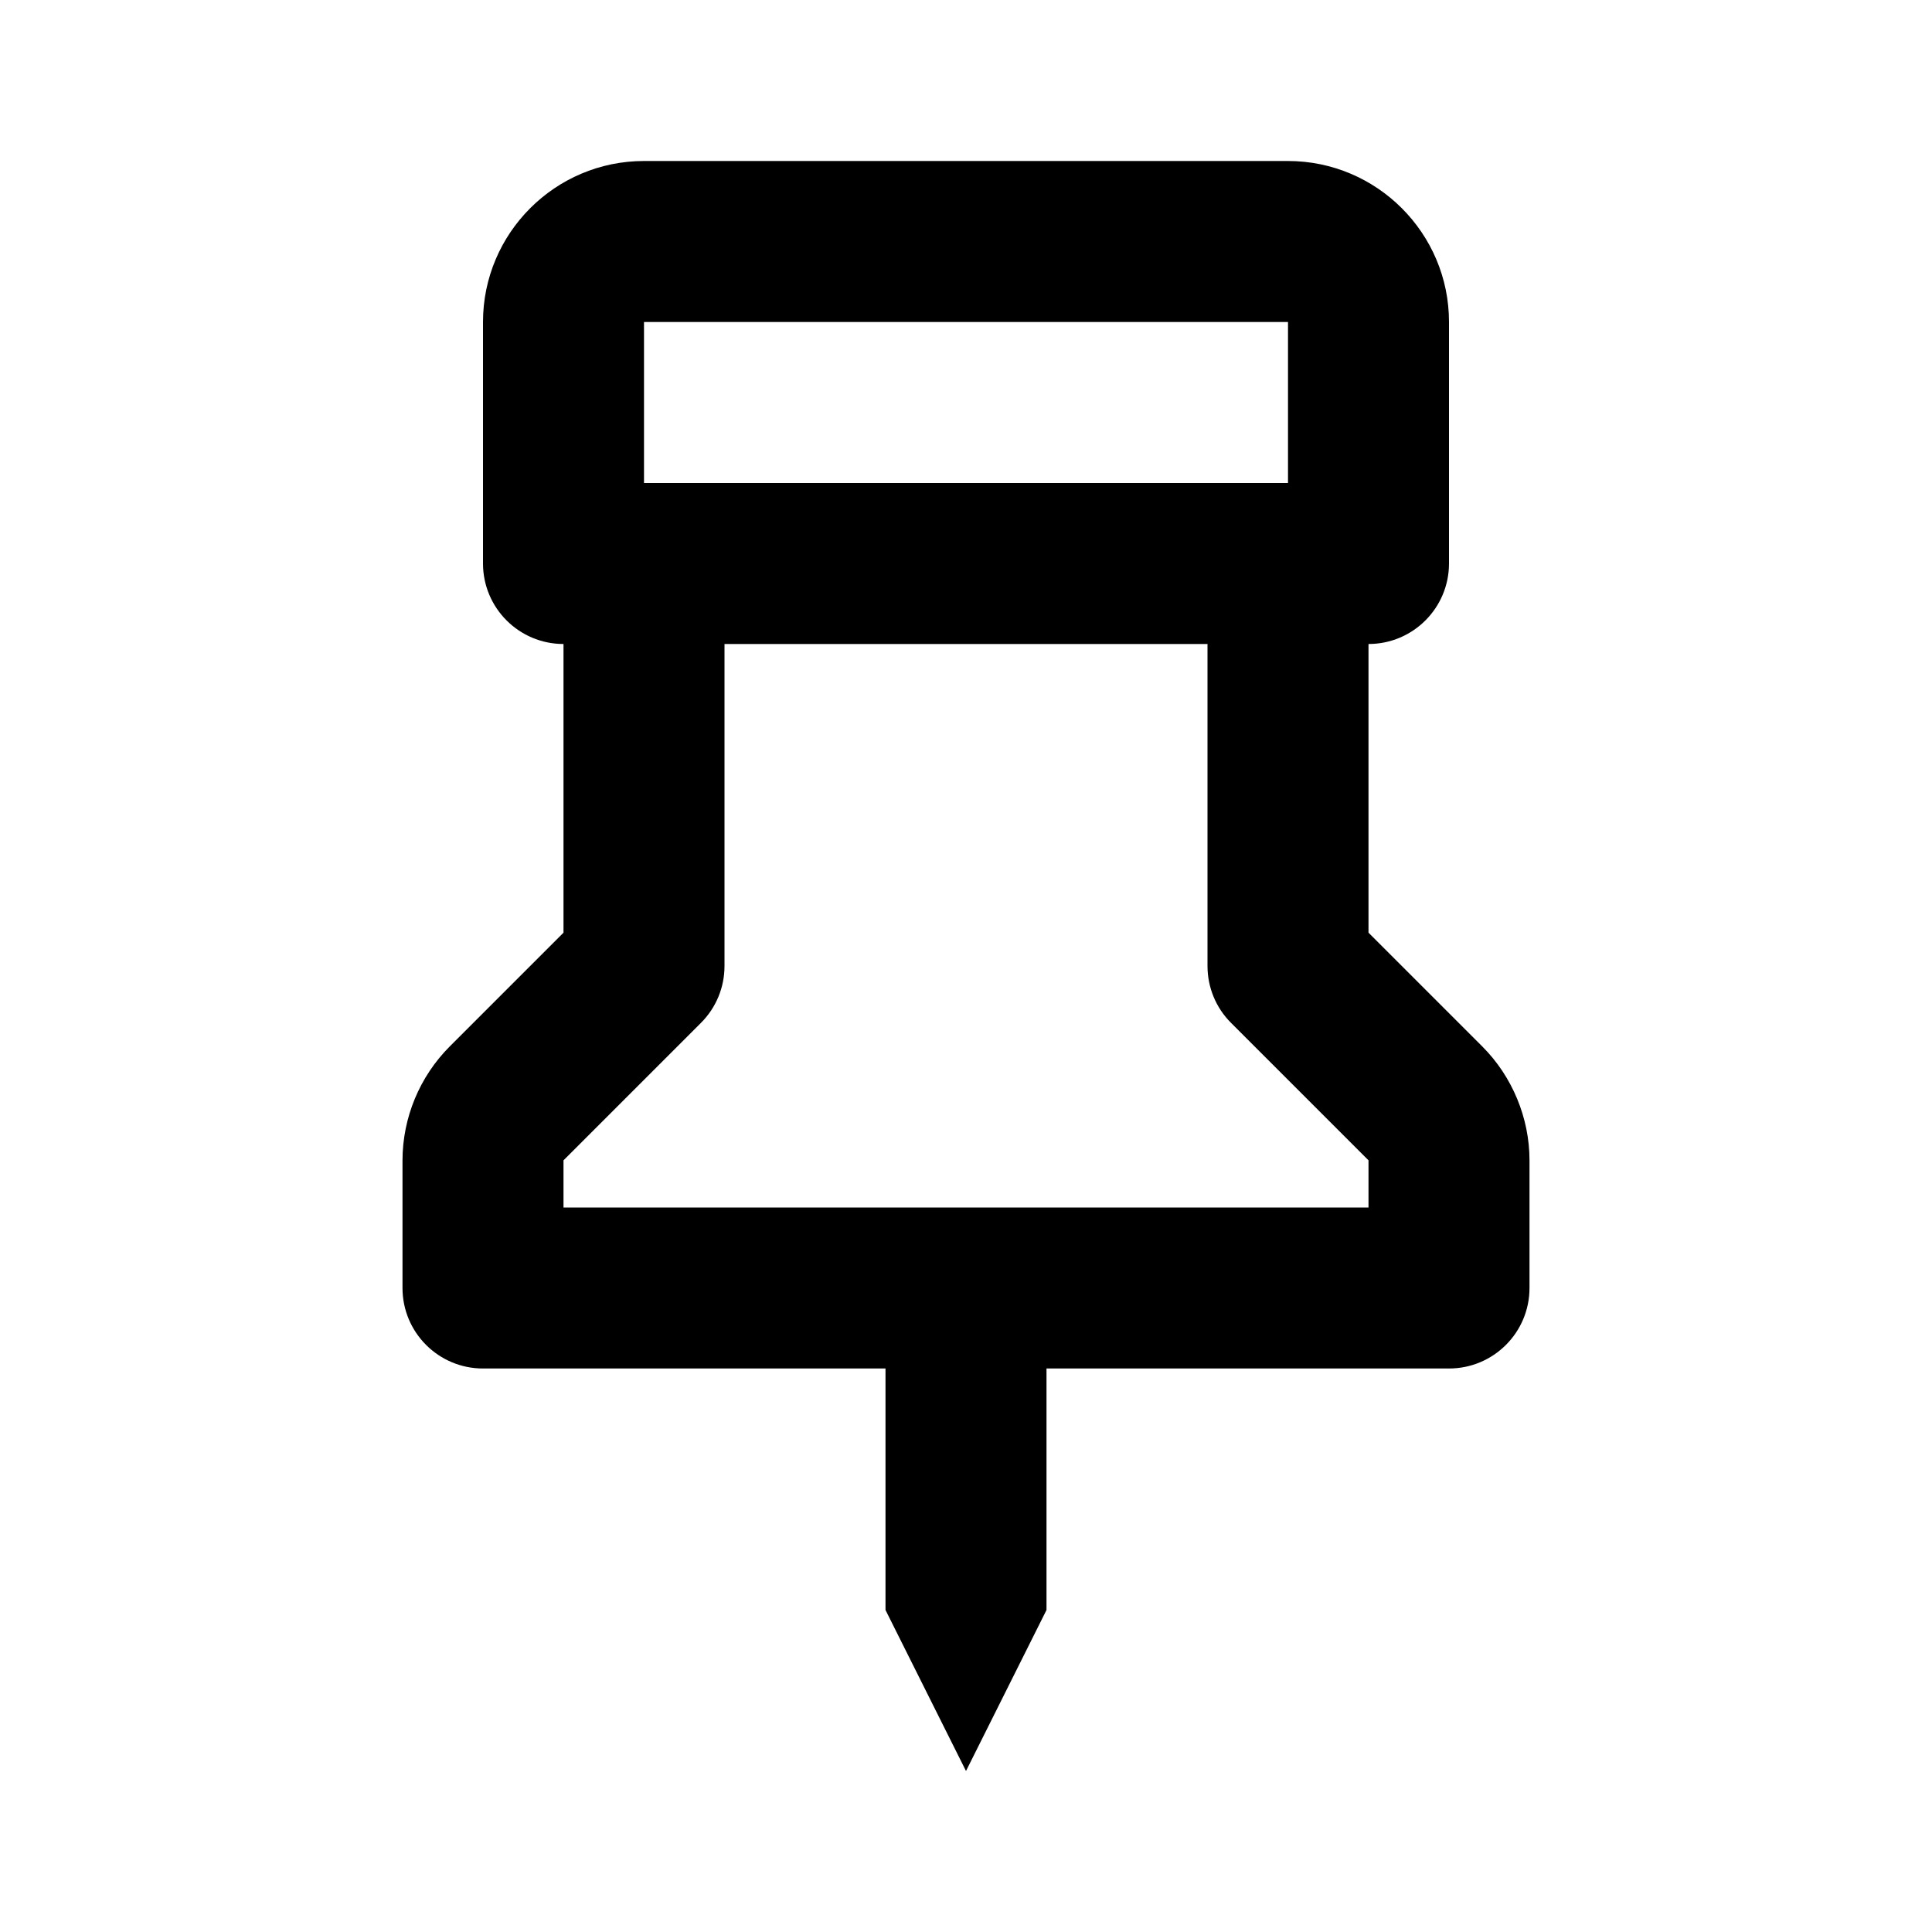
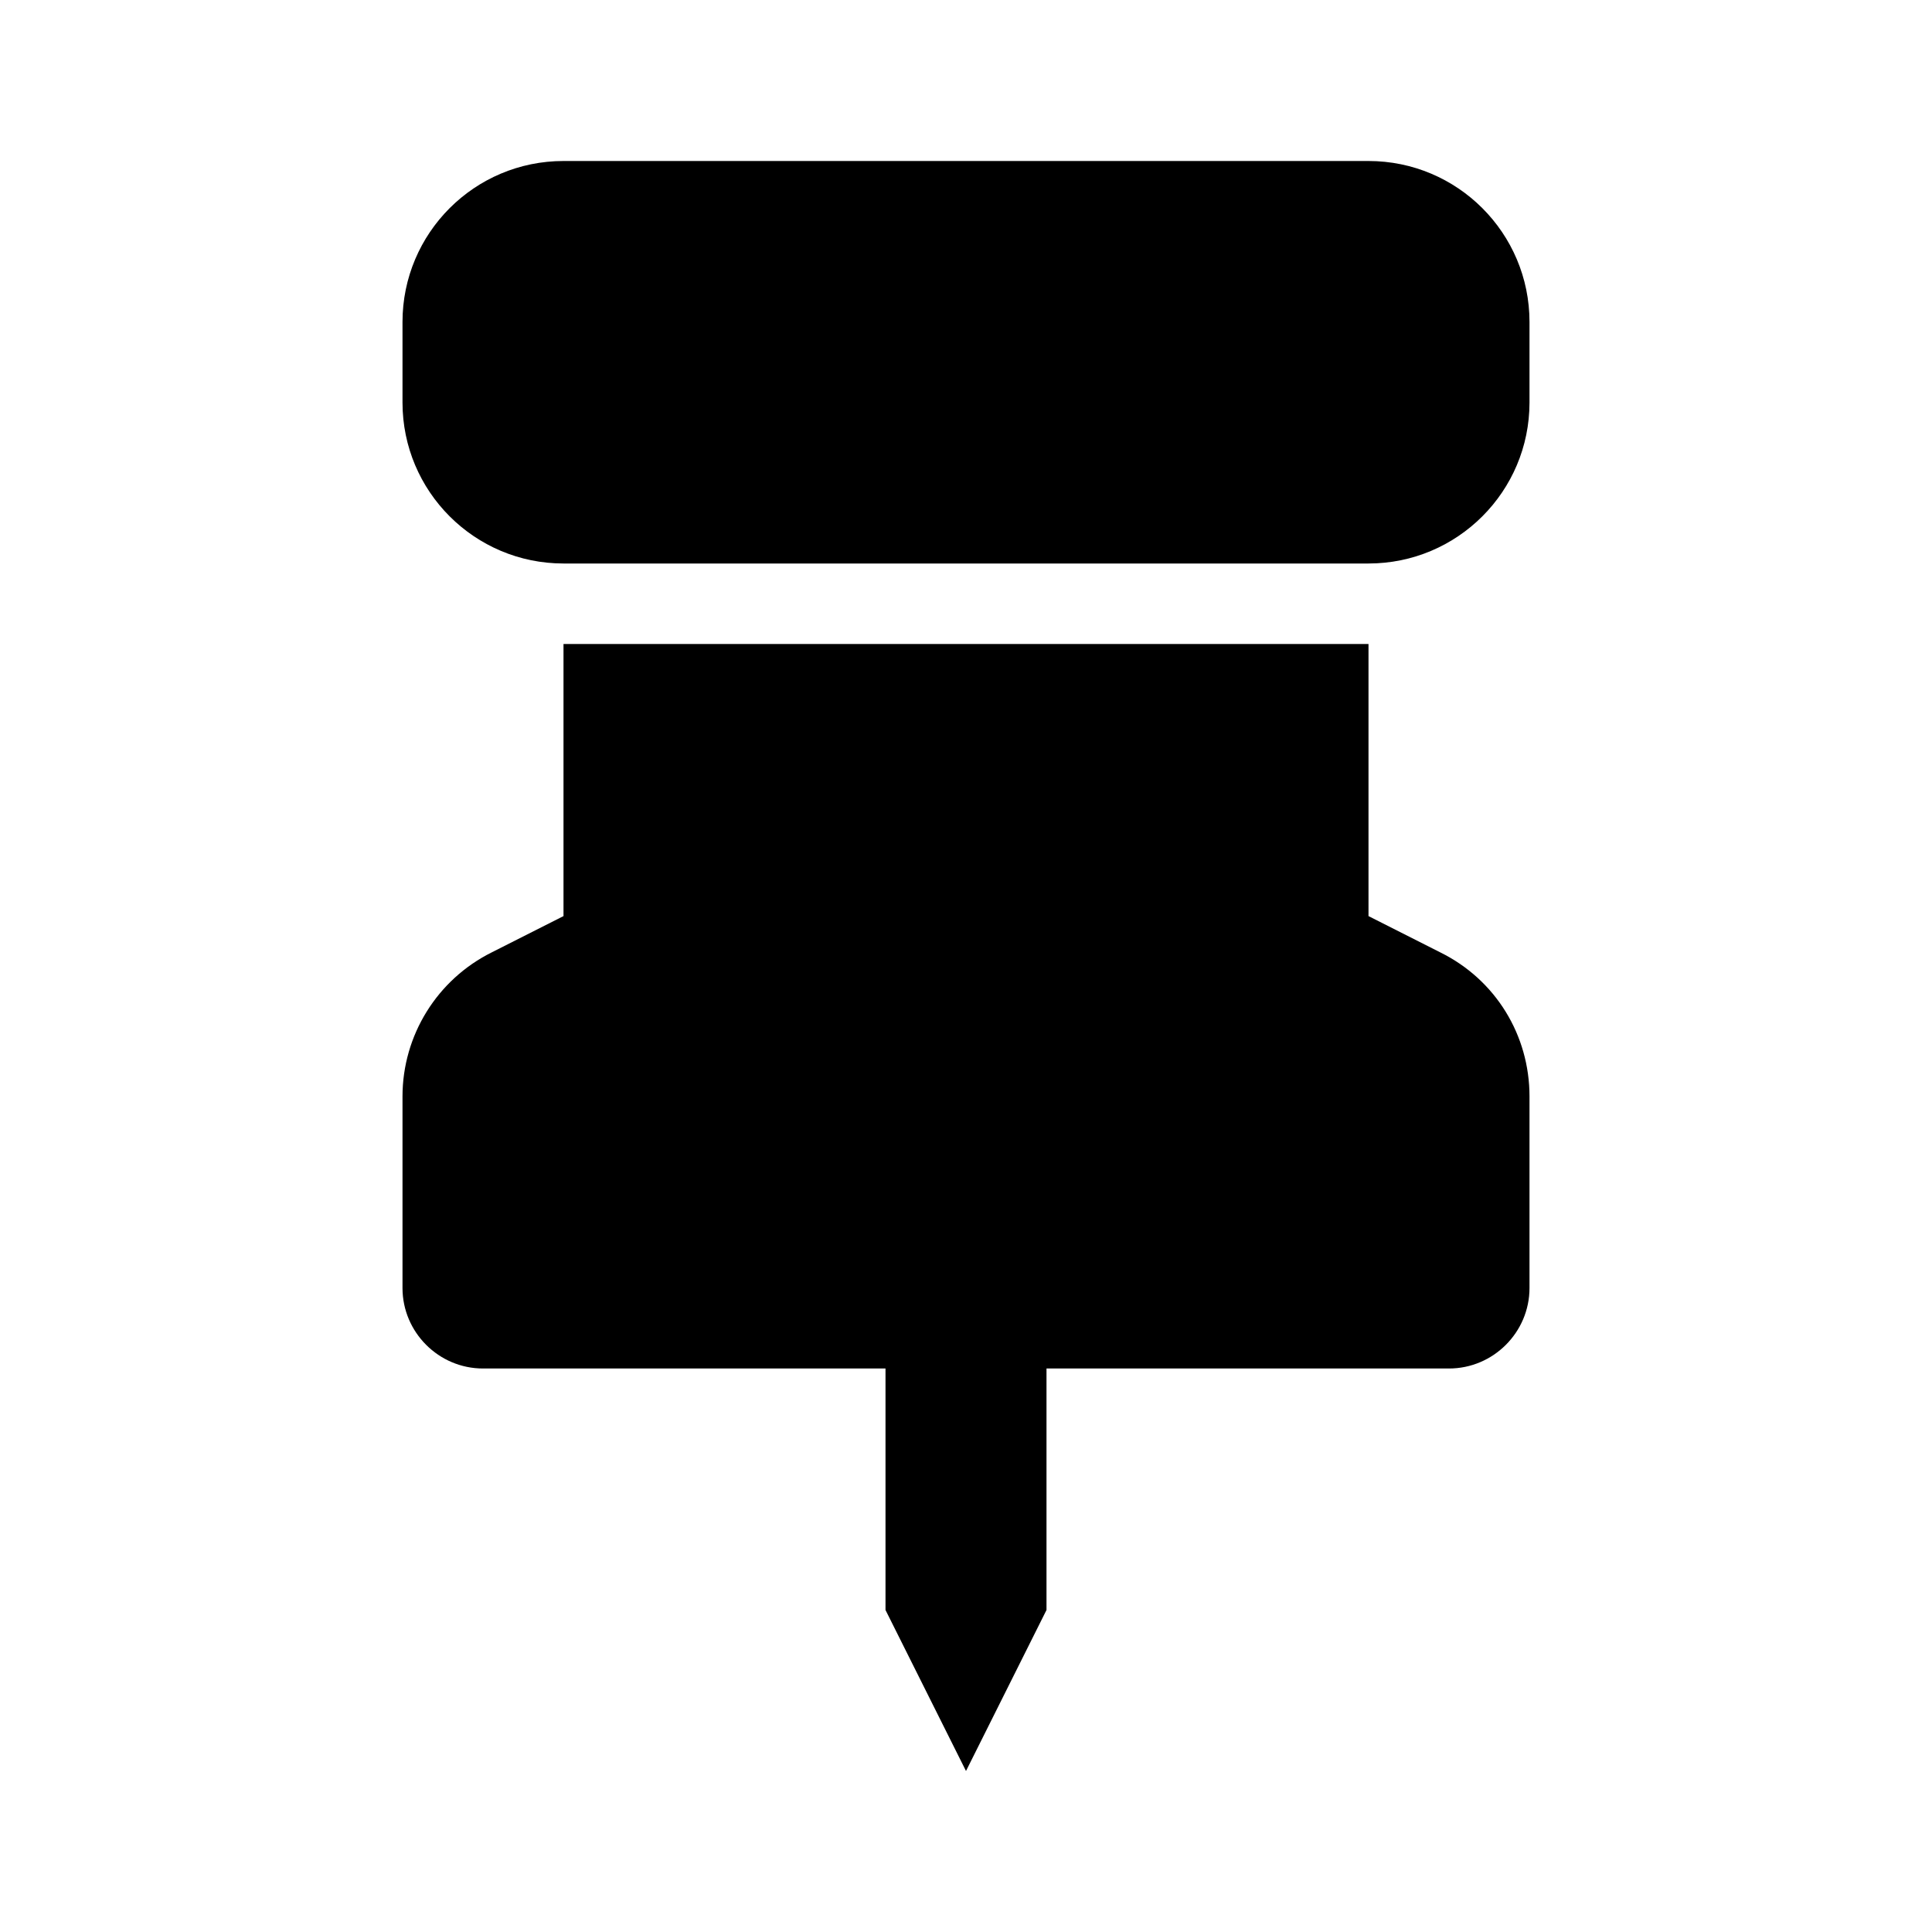
- <svg xmlns="http://www.w3.org/2000/svg" width="24" height="24" viewBox="0 0 24 24">
-   <path d="m12 22 1-2v-3h5a1 1 0 0 0 1-1v-1.586c0-.526-.214-1.042-.586-1.414L17 11.586V8a1 1 0 0 0 1-1V4c0-1.103-.897-2-2-2H8c-1.103 0-2 .897-2 2v3a1 1 0 0 0 1 1v3.586L5.586 13A2.01 2.01 0 0 0 5 14.414V16a1 1 0 0 0 1 1h5v3l1 2zM8 4h8v2H8V4zM7 14.414l1.707-1.707A.996.996 0 0 0 9 12V8h6v4c0 .266.105.52.293.707L17 14.414V15H7v-.586z" />
+ <svg width="24" height="24" fill="currentColor" viewBox="0 0 24 24" transform="" id="injected-svg">
+   <rect width="14" height="5" x="5" y="2" rx="2" ry="2" />
+   <path d="m17.89 11.83-.89-.45V8H7v3.38l-.89.45A2 2 0 0 0 5 13.62V16c0 .55.45 1 1 1h5v3l1 2 1-2v-3h5c.55 0 1-.45 1-1v-2.38c0-.76-.42-1.45-1.11-1.79" />
</svg>
